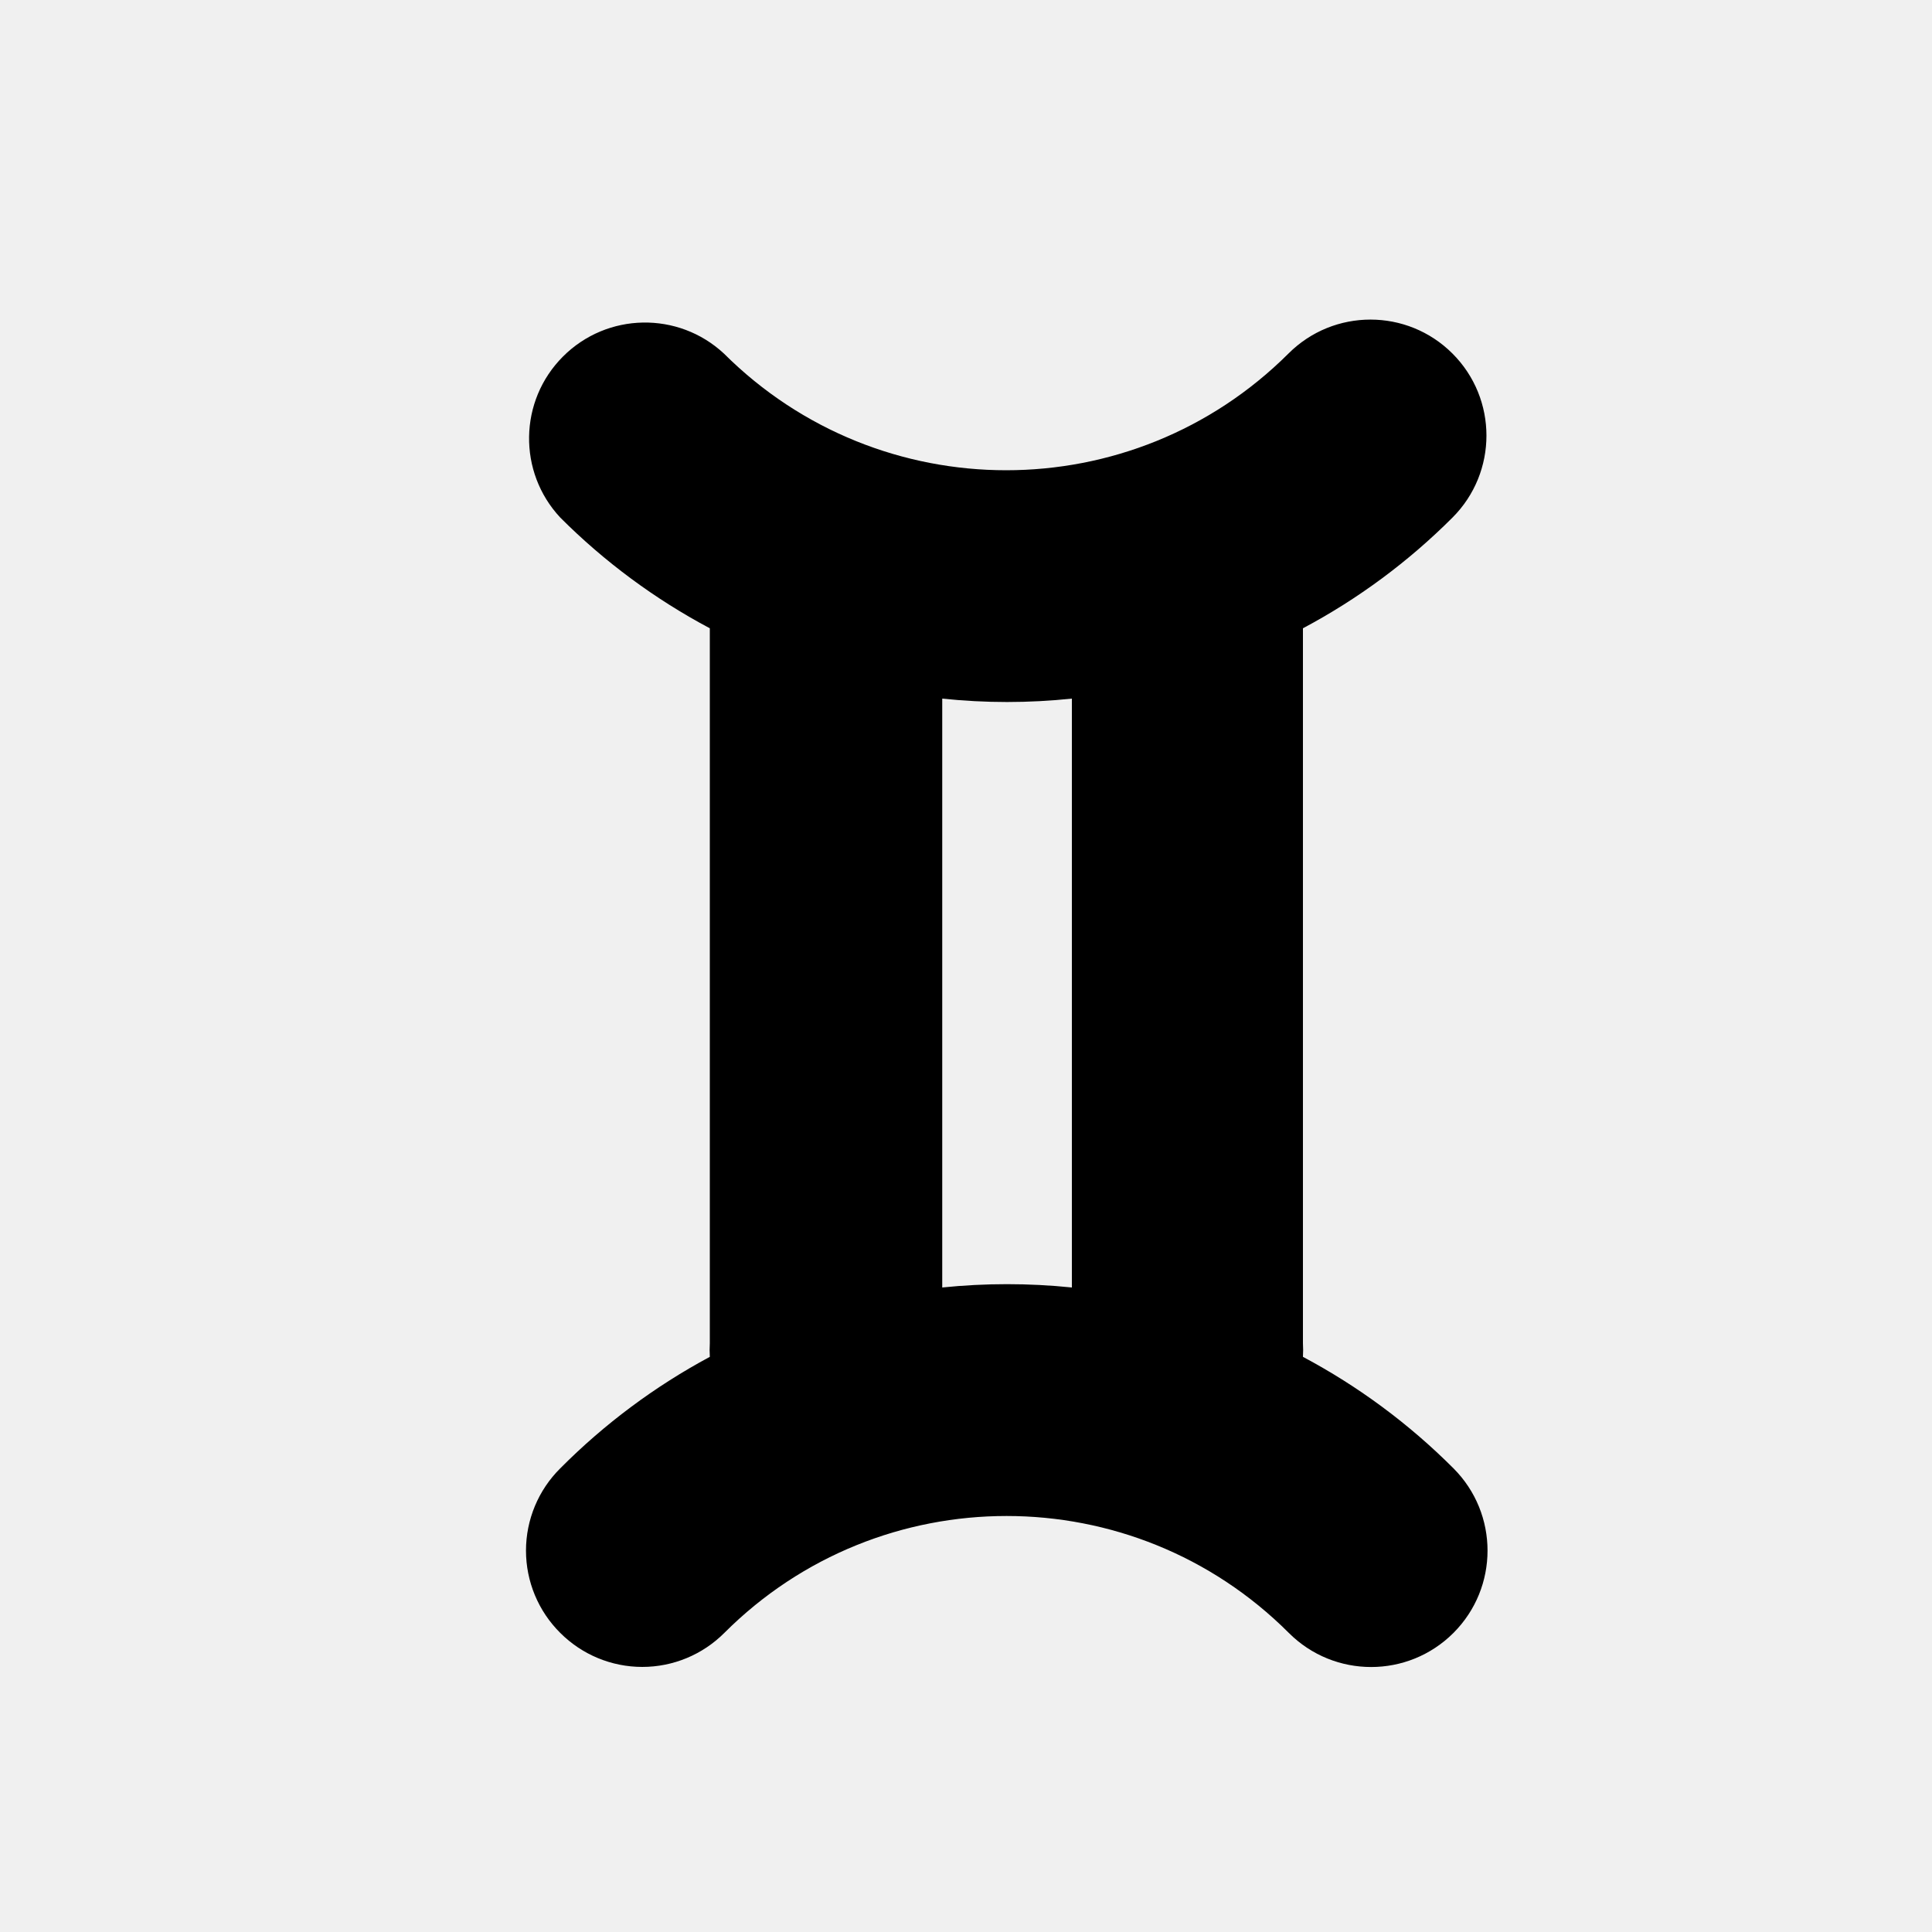
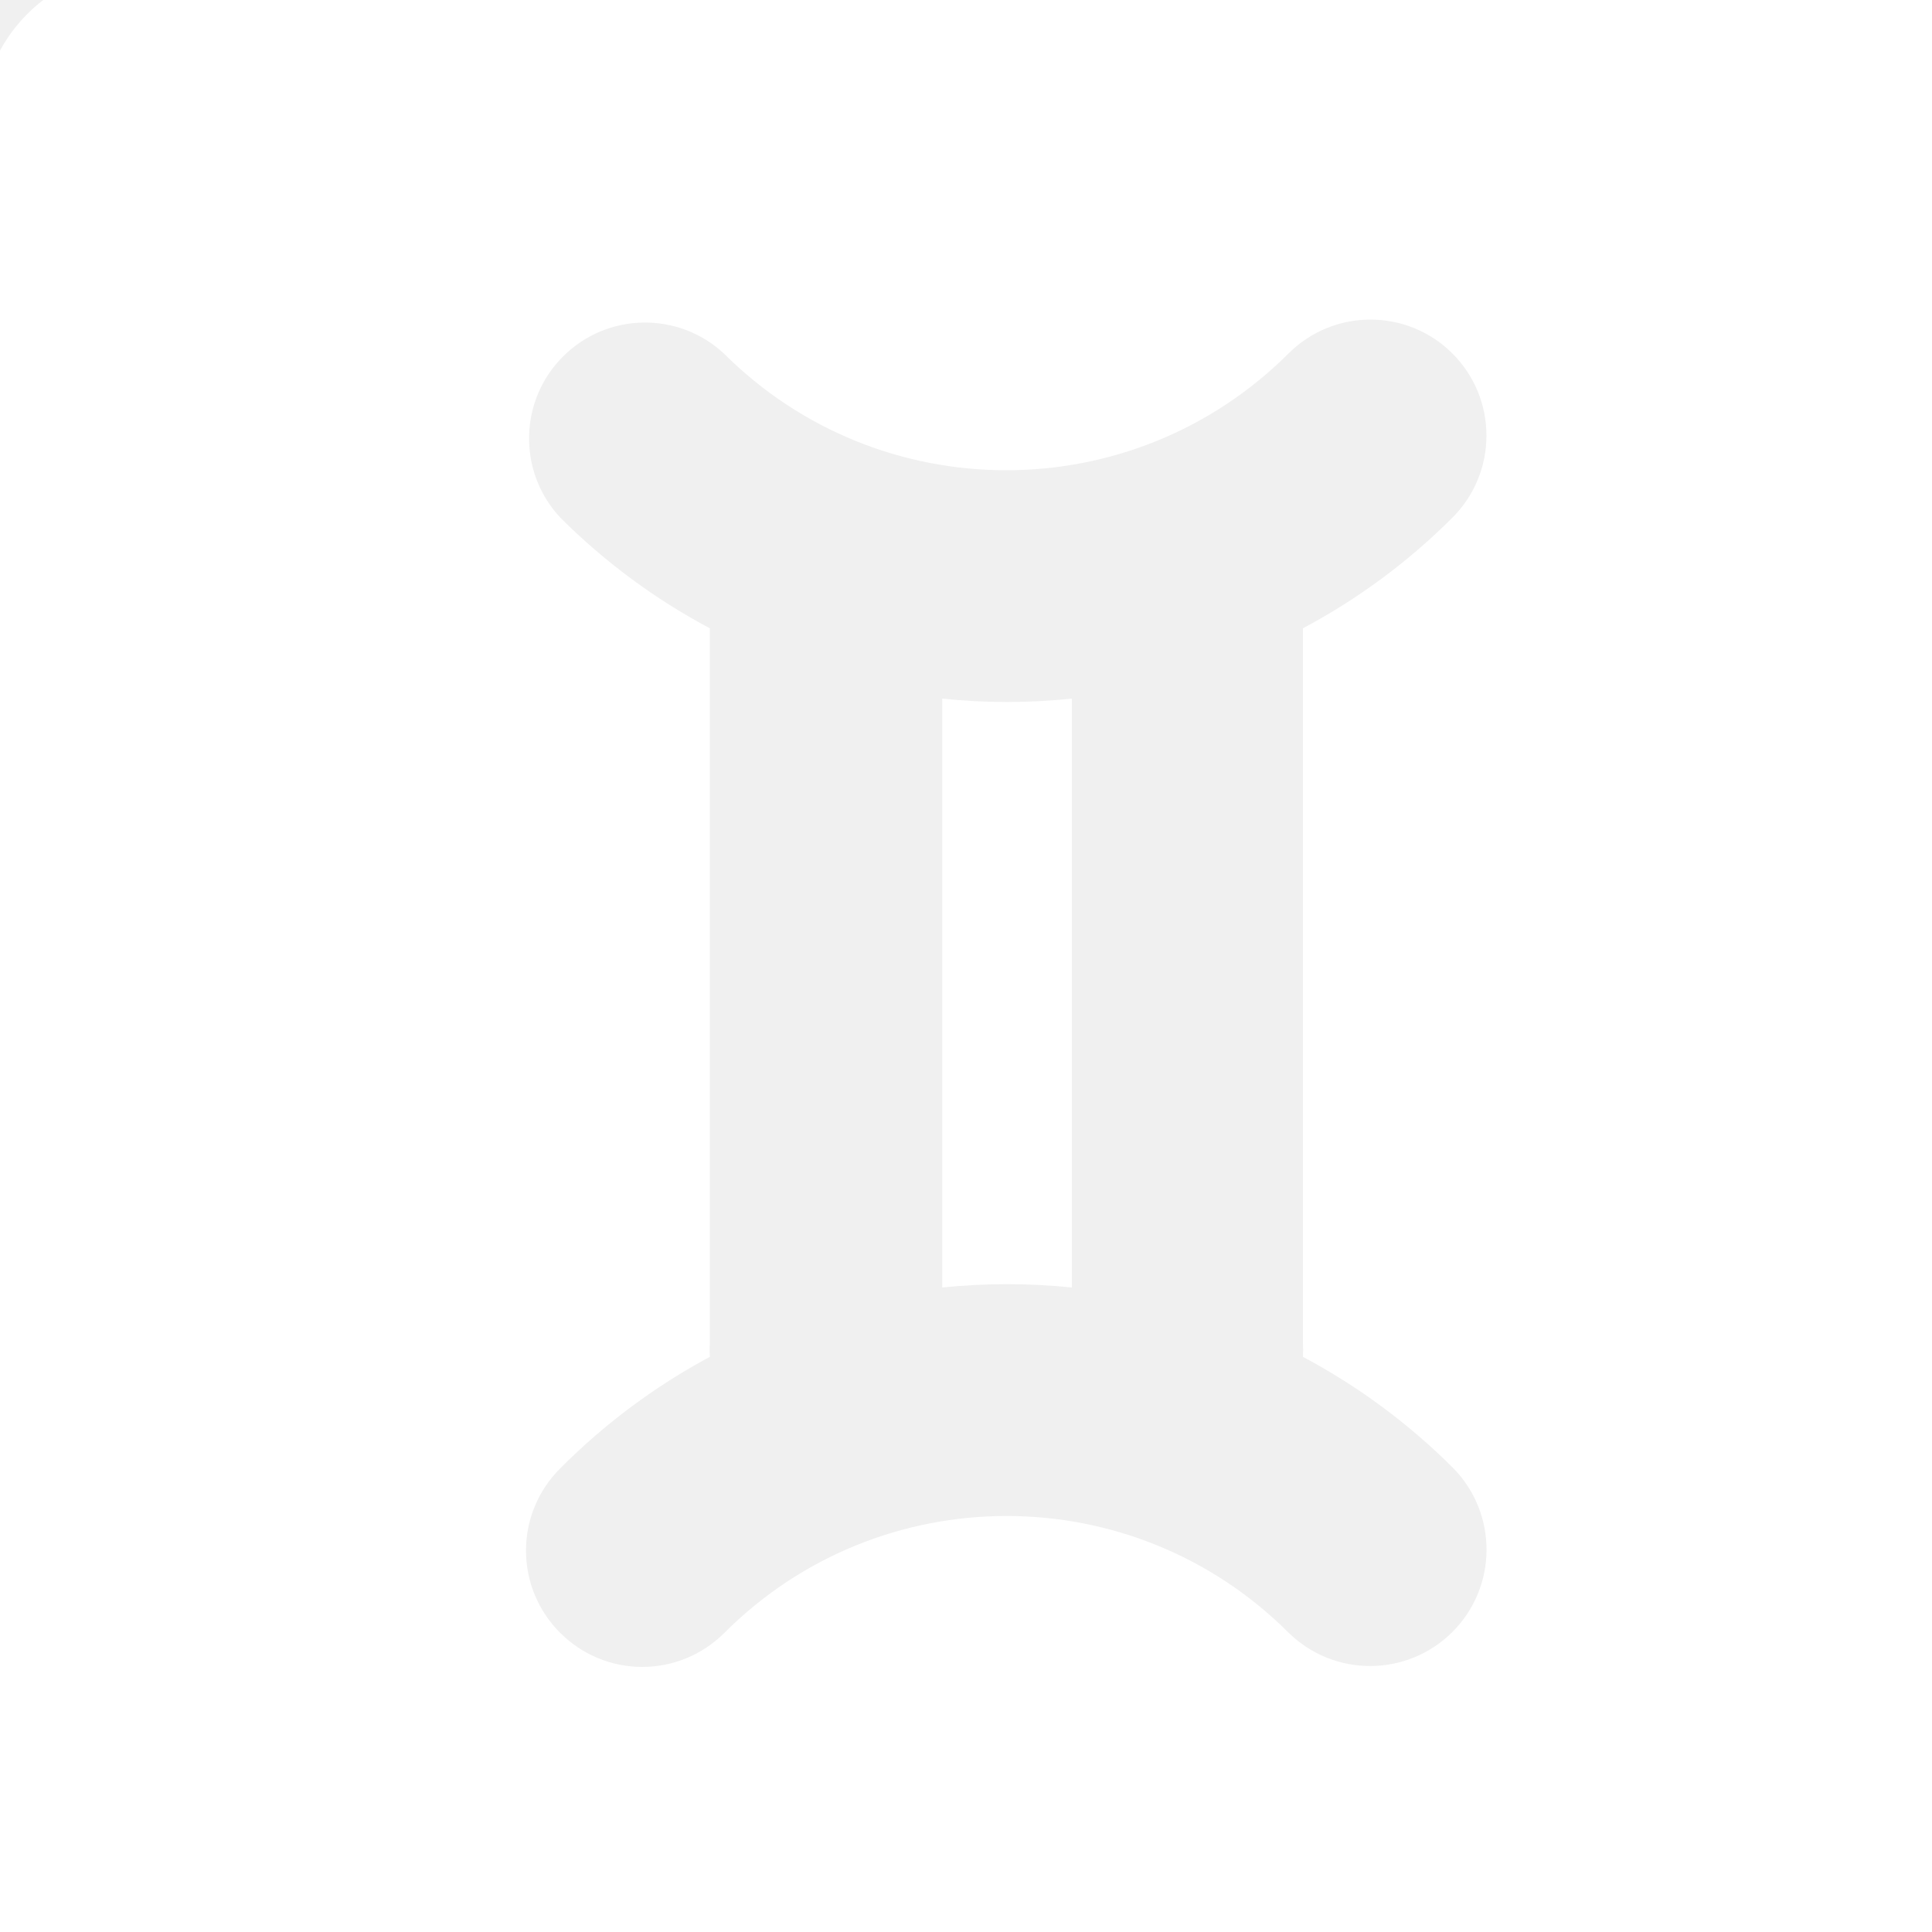
- <svg xmlns="http://www.w3.org/2000/svg" data-name="Layer 1" id="Layer_1" viewBox="0 0 100 100">
-   <path d="M29,84.52a6,6,0,0,0,8.49,0,20.66,20.66,0,0,1,29.22,0A6,6,0,0,0,75.23,76a32.77,32.77,0,0,0-7.79-5.77,6,6,0,0,0,0-.71v-37a32.55,32.55,0,0,0,7.74-5.73,6,6,0,0,0-8.49-8.49,20.69,20.69,0,0,1-29.22,0A6,6,0,0,0,29,26.79a32.55,32.55,0,0,0,7.74,5.73v37a6,6,0,0,0,0,.71A32.78,32.78,0,0,0,29,76,6,6,0,0,0,29,84.52ZM48.77,36.16a32.08,32.08,0,0,0,6.71,0V66.64a32.87,32.87,0,0,0-6.71,0Z" />
+ <svg xmlns="http://www.w3.org/2000/svg" data-name="Layer 1" id="Layer_1" viewBox="0 0 100 100" version="1.1">
+   <defs id="defs6957" />
+   <g transform="matrix(4.083725,0,0,4.083725,-13.22972,-13.9265)" id="stop" style="opacity:0.98;stroke-width:0.245">
+     <g id="g4503" style="stroke-width:0.245" />
+   </g>
+   <path id="path6952" style="fill:#ffffff" d="m 29,84.52 a 6,6 0 0 0 8.49,0 20.66,20.66 0 0 1 29.22,0 6.025,6.025 0 0 0 8.52,-8.52 32.77,32.77 0 0 0 -7.79,-5.77 6,6 0 0 0 0,-0.71 v -37 a 32.55,32.55 0 0 0 7.74,-5.73 6.003,6.003 0 0 0 -8.49,-8.49 20.69,20.69 0 0 1 -29.22,0 6,6 0 0 0 -8.47,8.49 32.55,32.55 0 0 0 7.74,5.73 v 37 a 6,6 0 0 0 0,0.71 A 32.78,32.78 0 0 0 29,76 6,6 0 0 0 29,84.52 Z M 48.77,36.16 a 32.08,32.08 0 0 0 6.71,0 v 30.48 a 32.87,32.87 0 0 0 -6.71,0 z m 48.261,68.342 H 7.189 c -4.504,0 -8.167,-3.663 -8.167,-8.167 V 6.492 c 0,-4.504 3.663,-8.167 8.167,-8.167 h 89.842 c 4.504,0 8.167,3.663 8.167,8.167 V 96.334 c 0,4.504 -3.663,8.167 -8.167,8.167 z m 0,-8.167 v 4.084 z M 7.189,6.492 V 96.334 H 97.019 L 97.031,6.492 Z M 101.115,96.334 c 0,2.246 -1.838,4.084 -4.084,4.084 H 7.189 c -2.246,0 -4.084,-1.838 -4.084,-4.084 V 6.492 c 0,-2.246 1.838,-4.084 4.084,-4.084 h 89.842 c 2.246,0 4.084,1.838 4.084,4.084 z" />
</svg>
